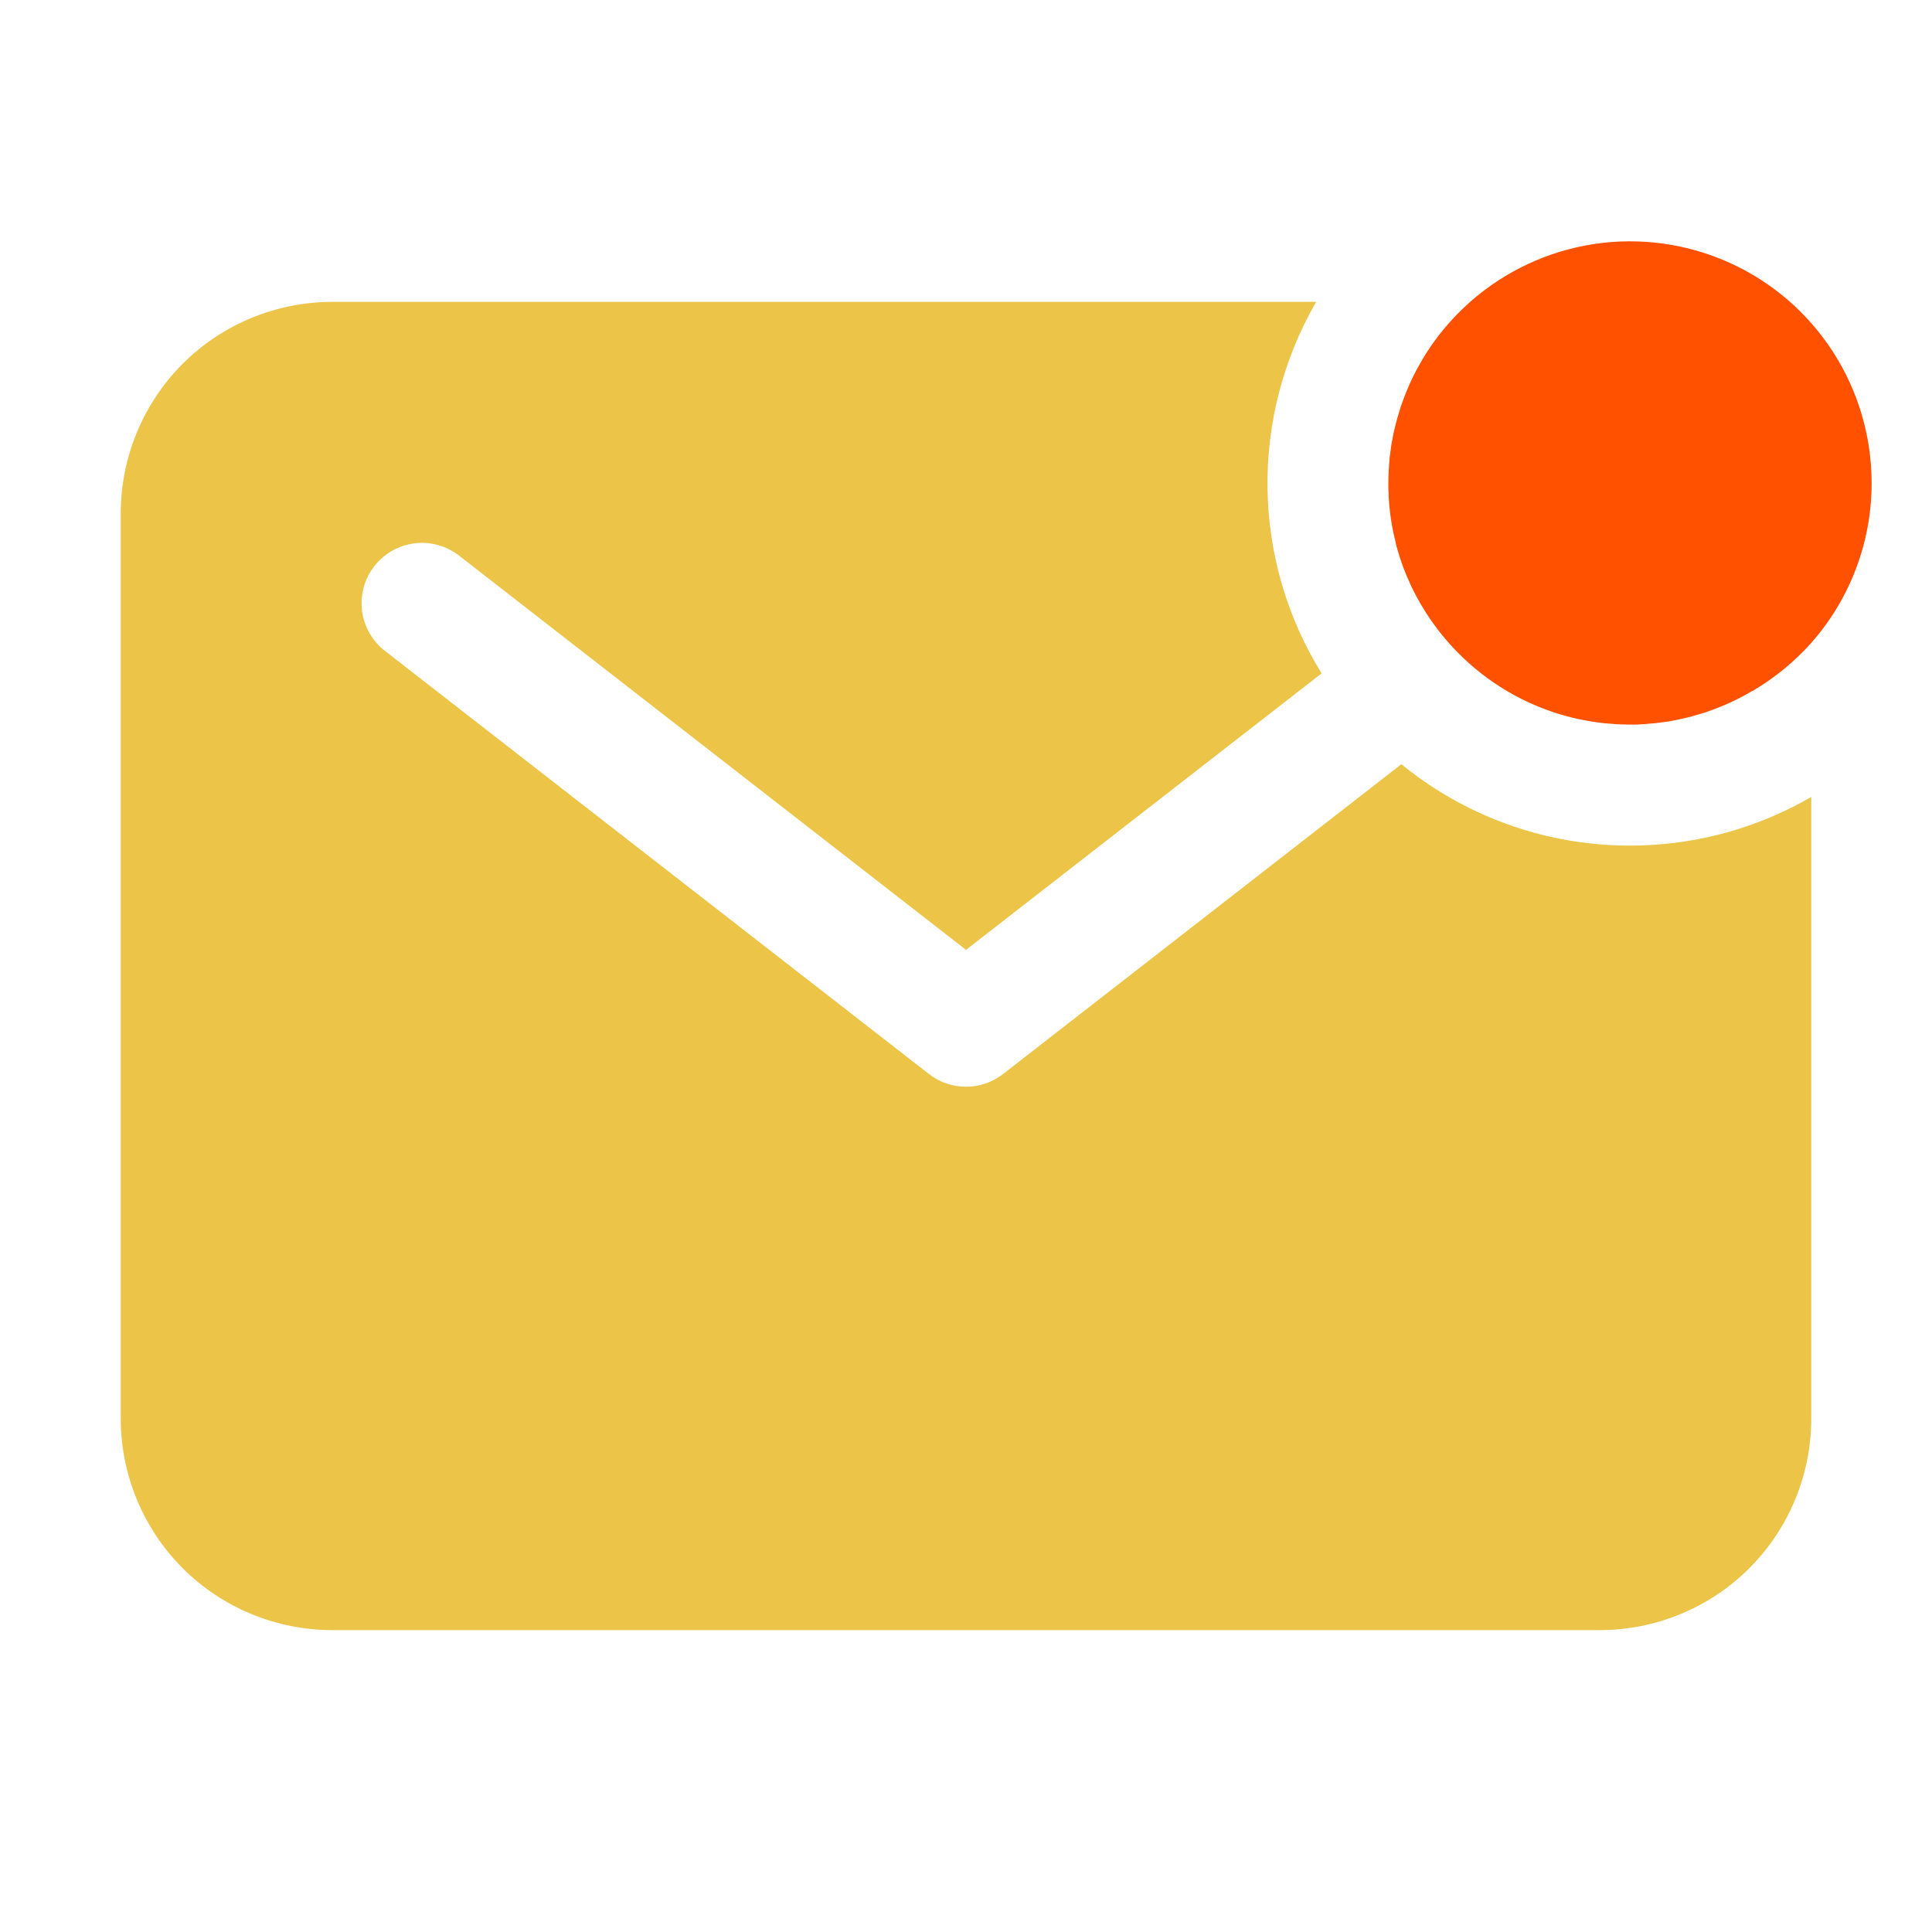
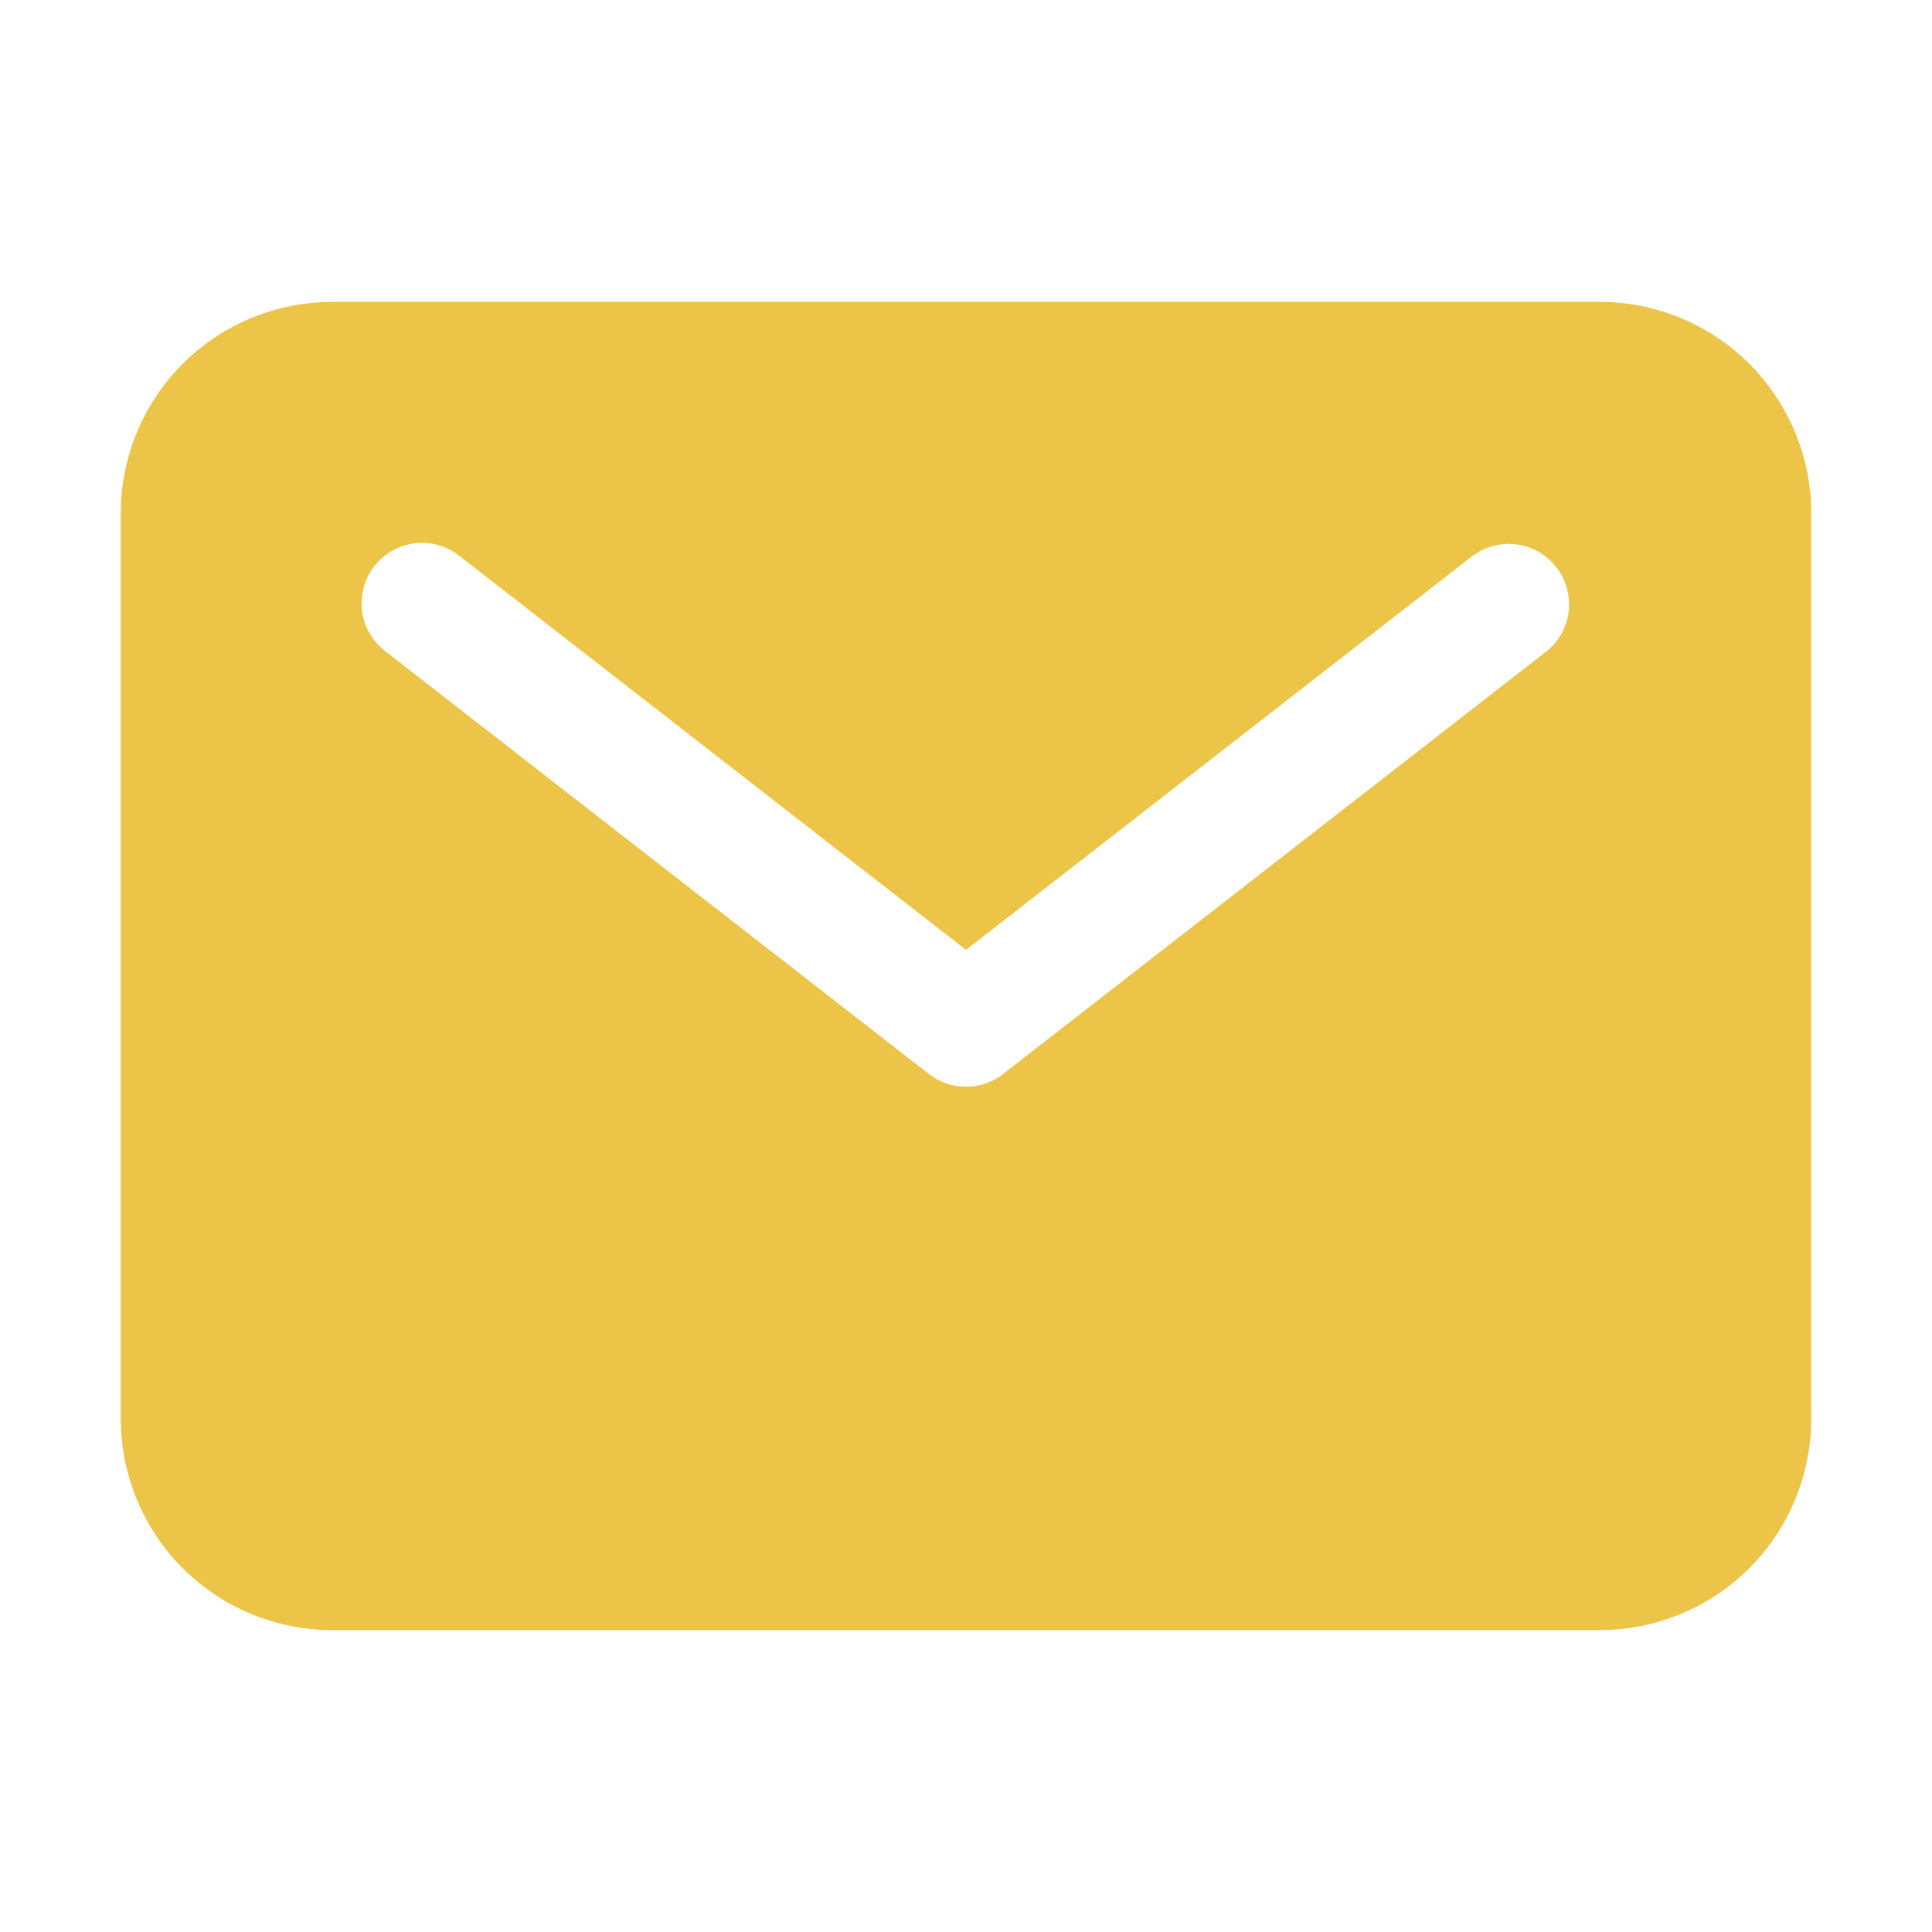
<svg xmlns="http://www.w3.org/2000/svg" width="20" height="20" viewBox="0 0 20 20" fill="none">
-   <path d="M19.375 5.002C19.375 4.52 19.237 4.049 18.976 3.644C18.715 3.239 18.343 2.918 17.904 2.72C17.465 2.522 16.978 2.454 16.502 2.526C16.026 2.598 15.58 2.806 15.219 3.125C15.024 3.297 14.856 3.499 14.723 3.723V3.725C14.702 3.76 14.682 3.796 14.662 3.832L14.653 3.851C14.636 3.882 14.621 3.913 14.606 3.945C14.602 3.955 14.598 3.964 14.593 3.974C14.58 4.003 14.568 4.032 14.556 4.061C14.551 4.073 14.546 4.085 14.542 4.097C14.531 4.125 14.521 4.152 14.511 4.18L14.497 4.221C14.489 4.248 14.48 4.275 14.473 4.302C14.468 4.317 14.463 4.332 14.46 4.347C14.452 4.373 14.446 4.4 14.44 4.425C14.436 4.441 14.432 4.457 14.428 4.473C14.423 4.5 14.418 4.527 14.413 4.551C14.41 4.568 14.407 4.584 14.404 4.6C14.4 4.628 14.396 4.655 14.393 4.683C14.391 4.699 14.389 4.715 14.386 4.732C14.383 4.762 14.381 4.792 14.379 4.822C14.379 4.836 14.377 4.85 14.376 4.864C14.374 4.909 14.372 4.953 14.372 4.999C14.372 5.038 14.372 5.077 14.375 5.114V5.139C14.377 5.175 14.38 5.212 14.383 5.249L14.386 5.268C14.389 5.301 14.393 5.334 14.398 5.366C14.398 5.373 14.398 5.38 14.401 5.386C14.406 5.422 14.413 5.457 14.42 5.492C14.42 5.501 14.424 5.509 14.425 5.518C14.432 5.551 14.44 5.585 14.449 5.618V5.625C14.458 5.66 14.467 5.694 14.478 5.728L14.486 5.755C14.497 5.788 14.508 5.82 14.519 5.853C14.522 5.86 14.524 5.867 14.527 5.874C14.538 5.902 14.549 5.929 14.56 5.957C14.563 5.965 14.566 5.973 14.57 5.98C14.583 6.011 14.597 6.042 14.611 6.073L14.624 6.099C14.638 6.126 14.651 6.153 14.666 6.18C14.87 6.559 15.168 6.88 15.531 7.111C15.626 7.171 15.725 7.226 15.828 7.273L15.844 7.28C15.913 7.311 15.983 7.339 16.056 7.364L16.093 7.377L16.151 7.395C16.169 7.4 16.186 7.405 16.204 7.41L16.279 7.43L16.347 7.445L16.392 7.454L16.463 7.467L16.5 7.473C16.535 7.478 16.571 7.483 16.606 7.487L16.637 7.489C16.665 7.492 16.694 7.494 16.723 7.496L16.756 7.498C16.796 7.498 16.832 7.501 16.87 7.501C16.916 7.501 16.96 7.501 17.005 7.497L17.047 7.494C17.078 7.491 17.108 7.489 17.138 7.486L17.186 7.48C17.214 7.477 17.242 7.473 17.269 7.469L17.318 7.46C17.345 7.455 17.372 7.45 17.396 7.444L17.444 7.433C17.471 7.427 17.497 7.421 17.523 7.413C17.538 7.409 17.552 7.405 17.568 7.4C17.595 7.393 17.622 7.384 17.648 7.376L17.69 7.362C17.717 7.352 17.745 7.342 17.772 7.331L17.808 7.317C17.838 7.305 17.867 7.293 17.895 7.28L17.924 7.266C17.956 7.252 17.987 7.236 18.018 7.22L18.037 7.21C18.073 7.191 18.109 7.171 18.144 7.15H18.147C18.372 7.017 18.576 6.851 18.75 6.655C19.153 6.199 19.375 5.611 19.375 5.002Z" fill="#FF5100" />
-   <path d="M14.507 7.911L10.384 11.118C10.274 11.204 10.139 11.25 10 11.25C9.861 11.25 9.726 11.204 9.616 11.118L3.991 6.743C3.925 6.693 3.87 6.631 3.828 6.559C3.786 6.488 3.759 6.409 3.748 6.327C3.738 6.244 3.743 6.161 3.765 6.081C3.786 6.001 3.824 5.926 3.875 5.861C3.925 5.796 3.989 5.741 4.061 5.7C4.133 5.66 4.213 5.634 4.295 5.624C4.377 5.614 4.46 5.621 4.54 5.644C4.62 5.667 4.694 5.705 4.759 5.757L10 9.833L13.681 6.971C13.324 6.395 13.131 5.733 13.121 5.055C13.112 4.378 13.286 3.711 13.625 3.125H3.438C2.858 3.126 2.301 3.356 1.891 3.766C1.481 4.176 1.251 4.733 1.25 5.312V14.688C1.251 15.268 1.481 15.823 1.891 16.234C2.301 16.644 2.858 16.874 3.438 16.875H16.562C17.142 16.874 17.698 16.644 18.109 16.234C18.519 15.823 18.749 15.268 18.75 14.688V8.25C18.092 8.631 17.334 8.802 16.576 8.742C15.818 8.682 15.096 8.392 14.507 7.911Z" fill="#EBC448" />
+   <path d="M16.562 3.125H3.438C2.858 3.126 2.301 3.356 1.891 3.766C1.481 4.176 1.251 4.733 1.25 5.312V14.688C1.251 15.268 1.481 15.823 1.891 16.234C2.301 16.644 2.858 16.874 3.438 16.875H16.562C17.142 16.874 17.698 16.644 18.109 16.234C18.519 15.823 18.749 15.268 18.75 14.688V5.312C18.749 4.733 18.519 4.176 18.109 3.766C17.698 3.356 17.142 3.126 16.562 3.125ZM16.009 6.743L10.384 11.118C10.274 11.204 10.139 11.25 10 11.25C9.861 11.25 9.726 11.204 9.616 11.118L3.991 6.743C3.925 6.693 3.87 6.631 3.828 6.559C3.786 6.488 3.759 6.409 3.748 6.327C3.738 6.244 3.743 6.161 3.765 6.081C3.786 6.001 3.824 5.926 3.875 5.861C3.925 5.796 3.989 5.741 4.061 5.7C4.133 5.66 4.213 5.634 4.295 5.624C4.377 5.614 4.46 5.621 4.54 5.644C4.62 5.667 4.694 5.705 4.759 5.757L10 9.833L15.241 5.757C15.373 5.658 15.537 5.614 15.7 5.636C15.863 5.657 16.011 5.742 16.111 5.872C16.212 6.001 16.258 6.166 16.239 6.329C16.22 6.492 16.137 6.641 16.009 6.743Z" fill="#EBC448" />
</svg>
